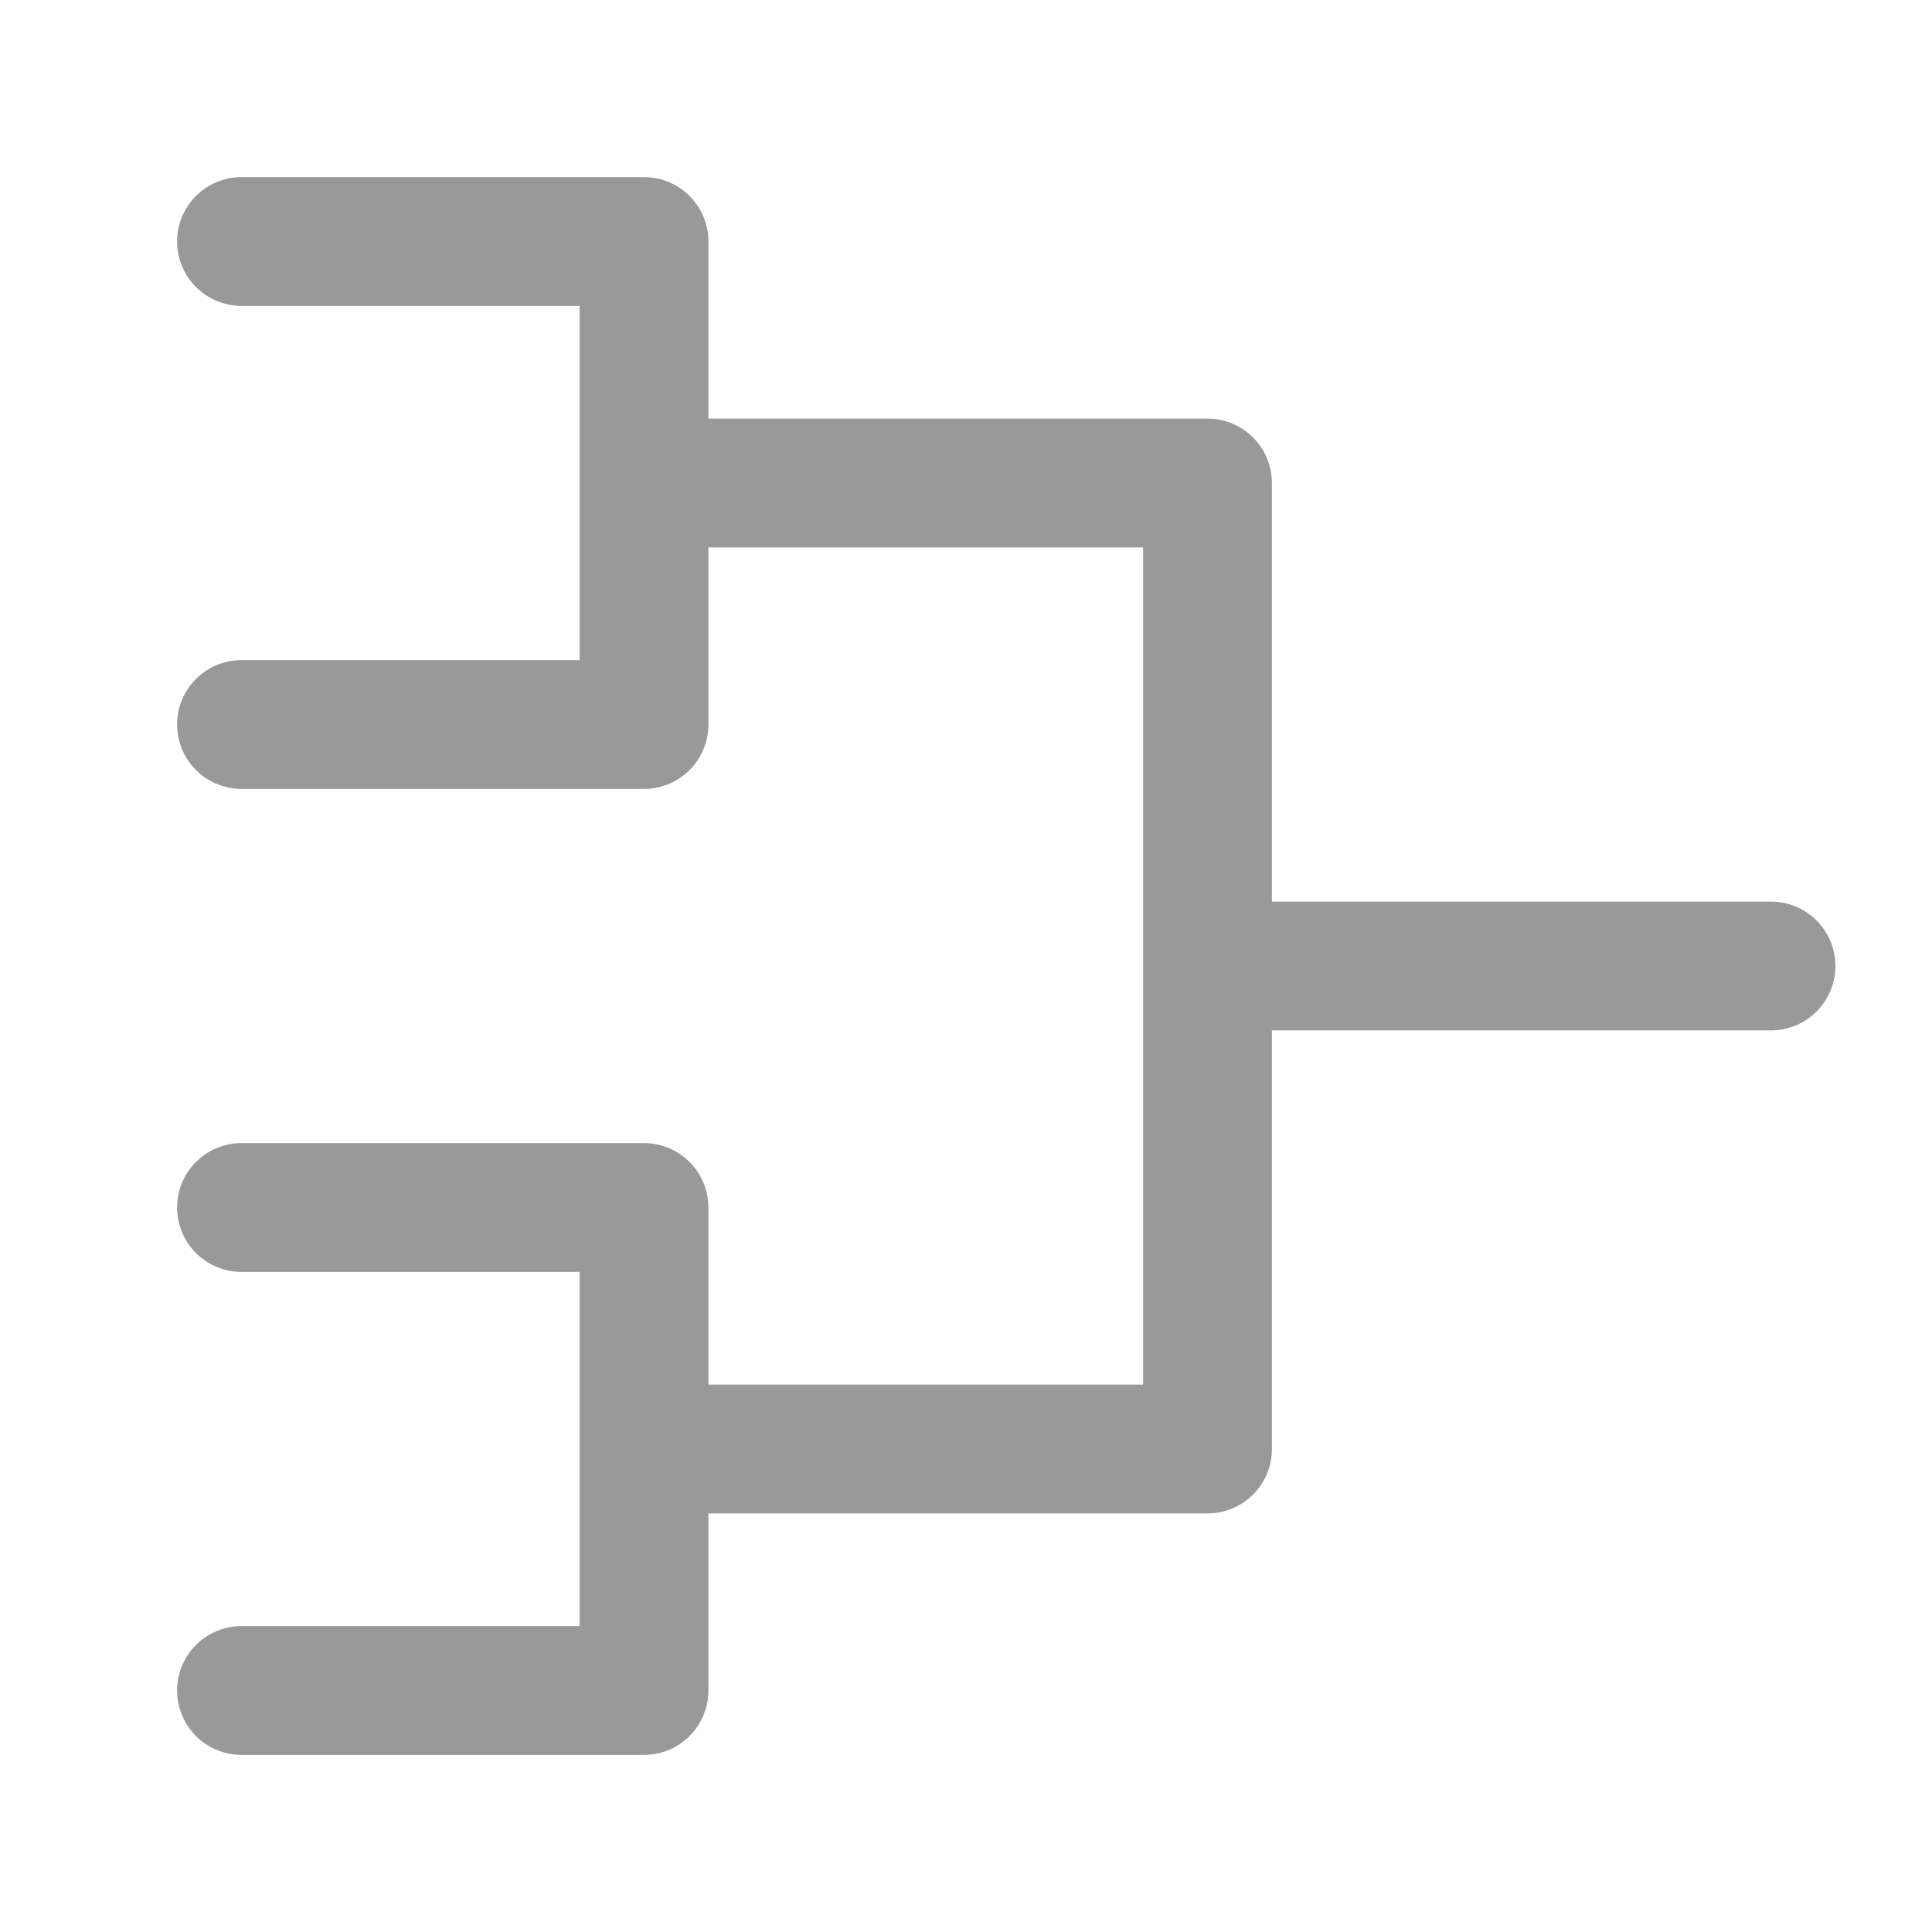
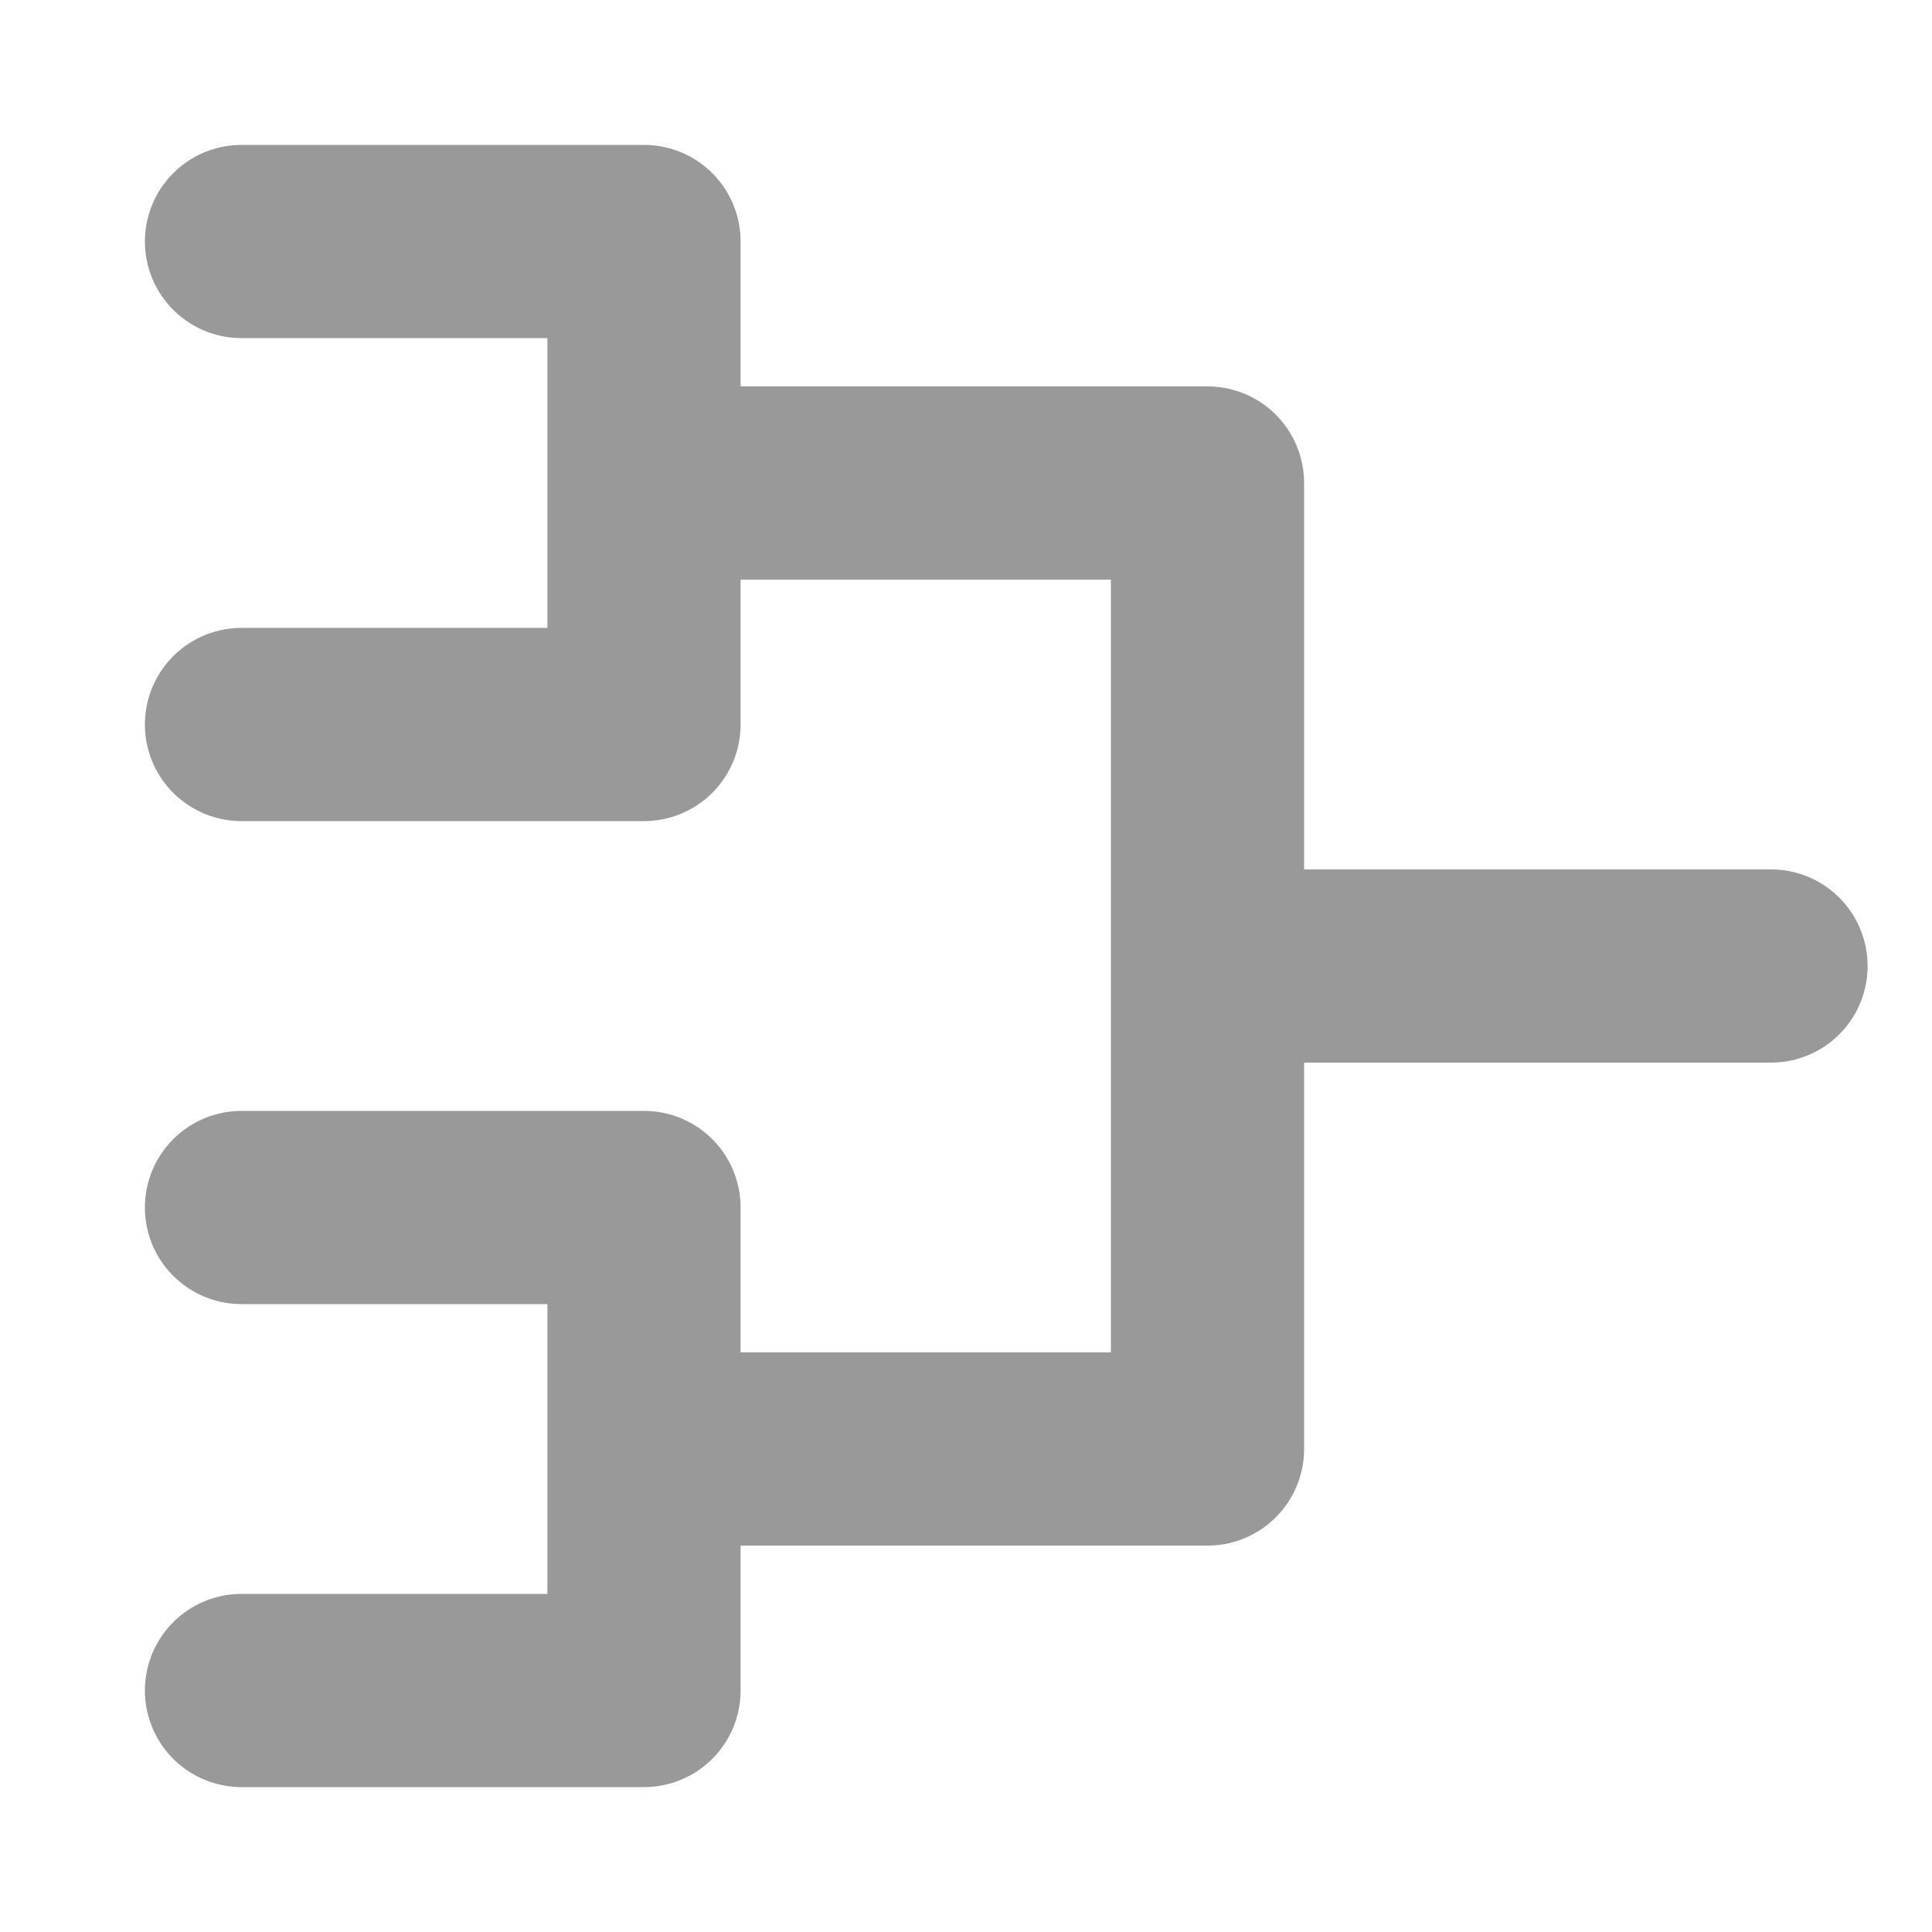
<svg xmlns="http://www.w3.org/2000/svg" width="15" height="15" viewBox="0 0 15 15" fill="none">
-   <path d="M1.875 1.875H5V5.625H1.875M5 3.75H9.375V11.25H5M9.375 7.5H13.75M1.875 9.375H5V13.125H1.875" stroke="#999999" stroke-linecap="round" stroke-linejoin="round" />
+   <path d="M1.875 1.875H5V5.625H1.875M5 3.75H9.375V11.25H5M9.375 7.5H13.75M1.875 9.375H5V13.125H1.875" stroke="#999999" stroke-width="1.5" stroke-linecap="round" stroke-linejoin="round" />
</svg>
